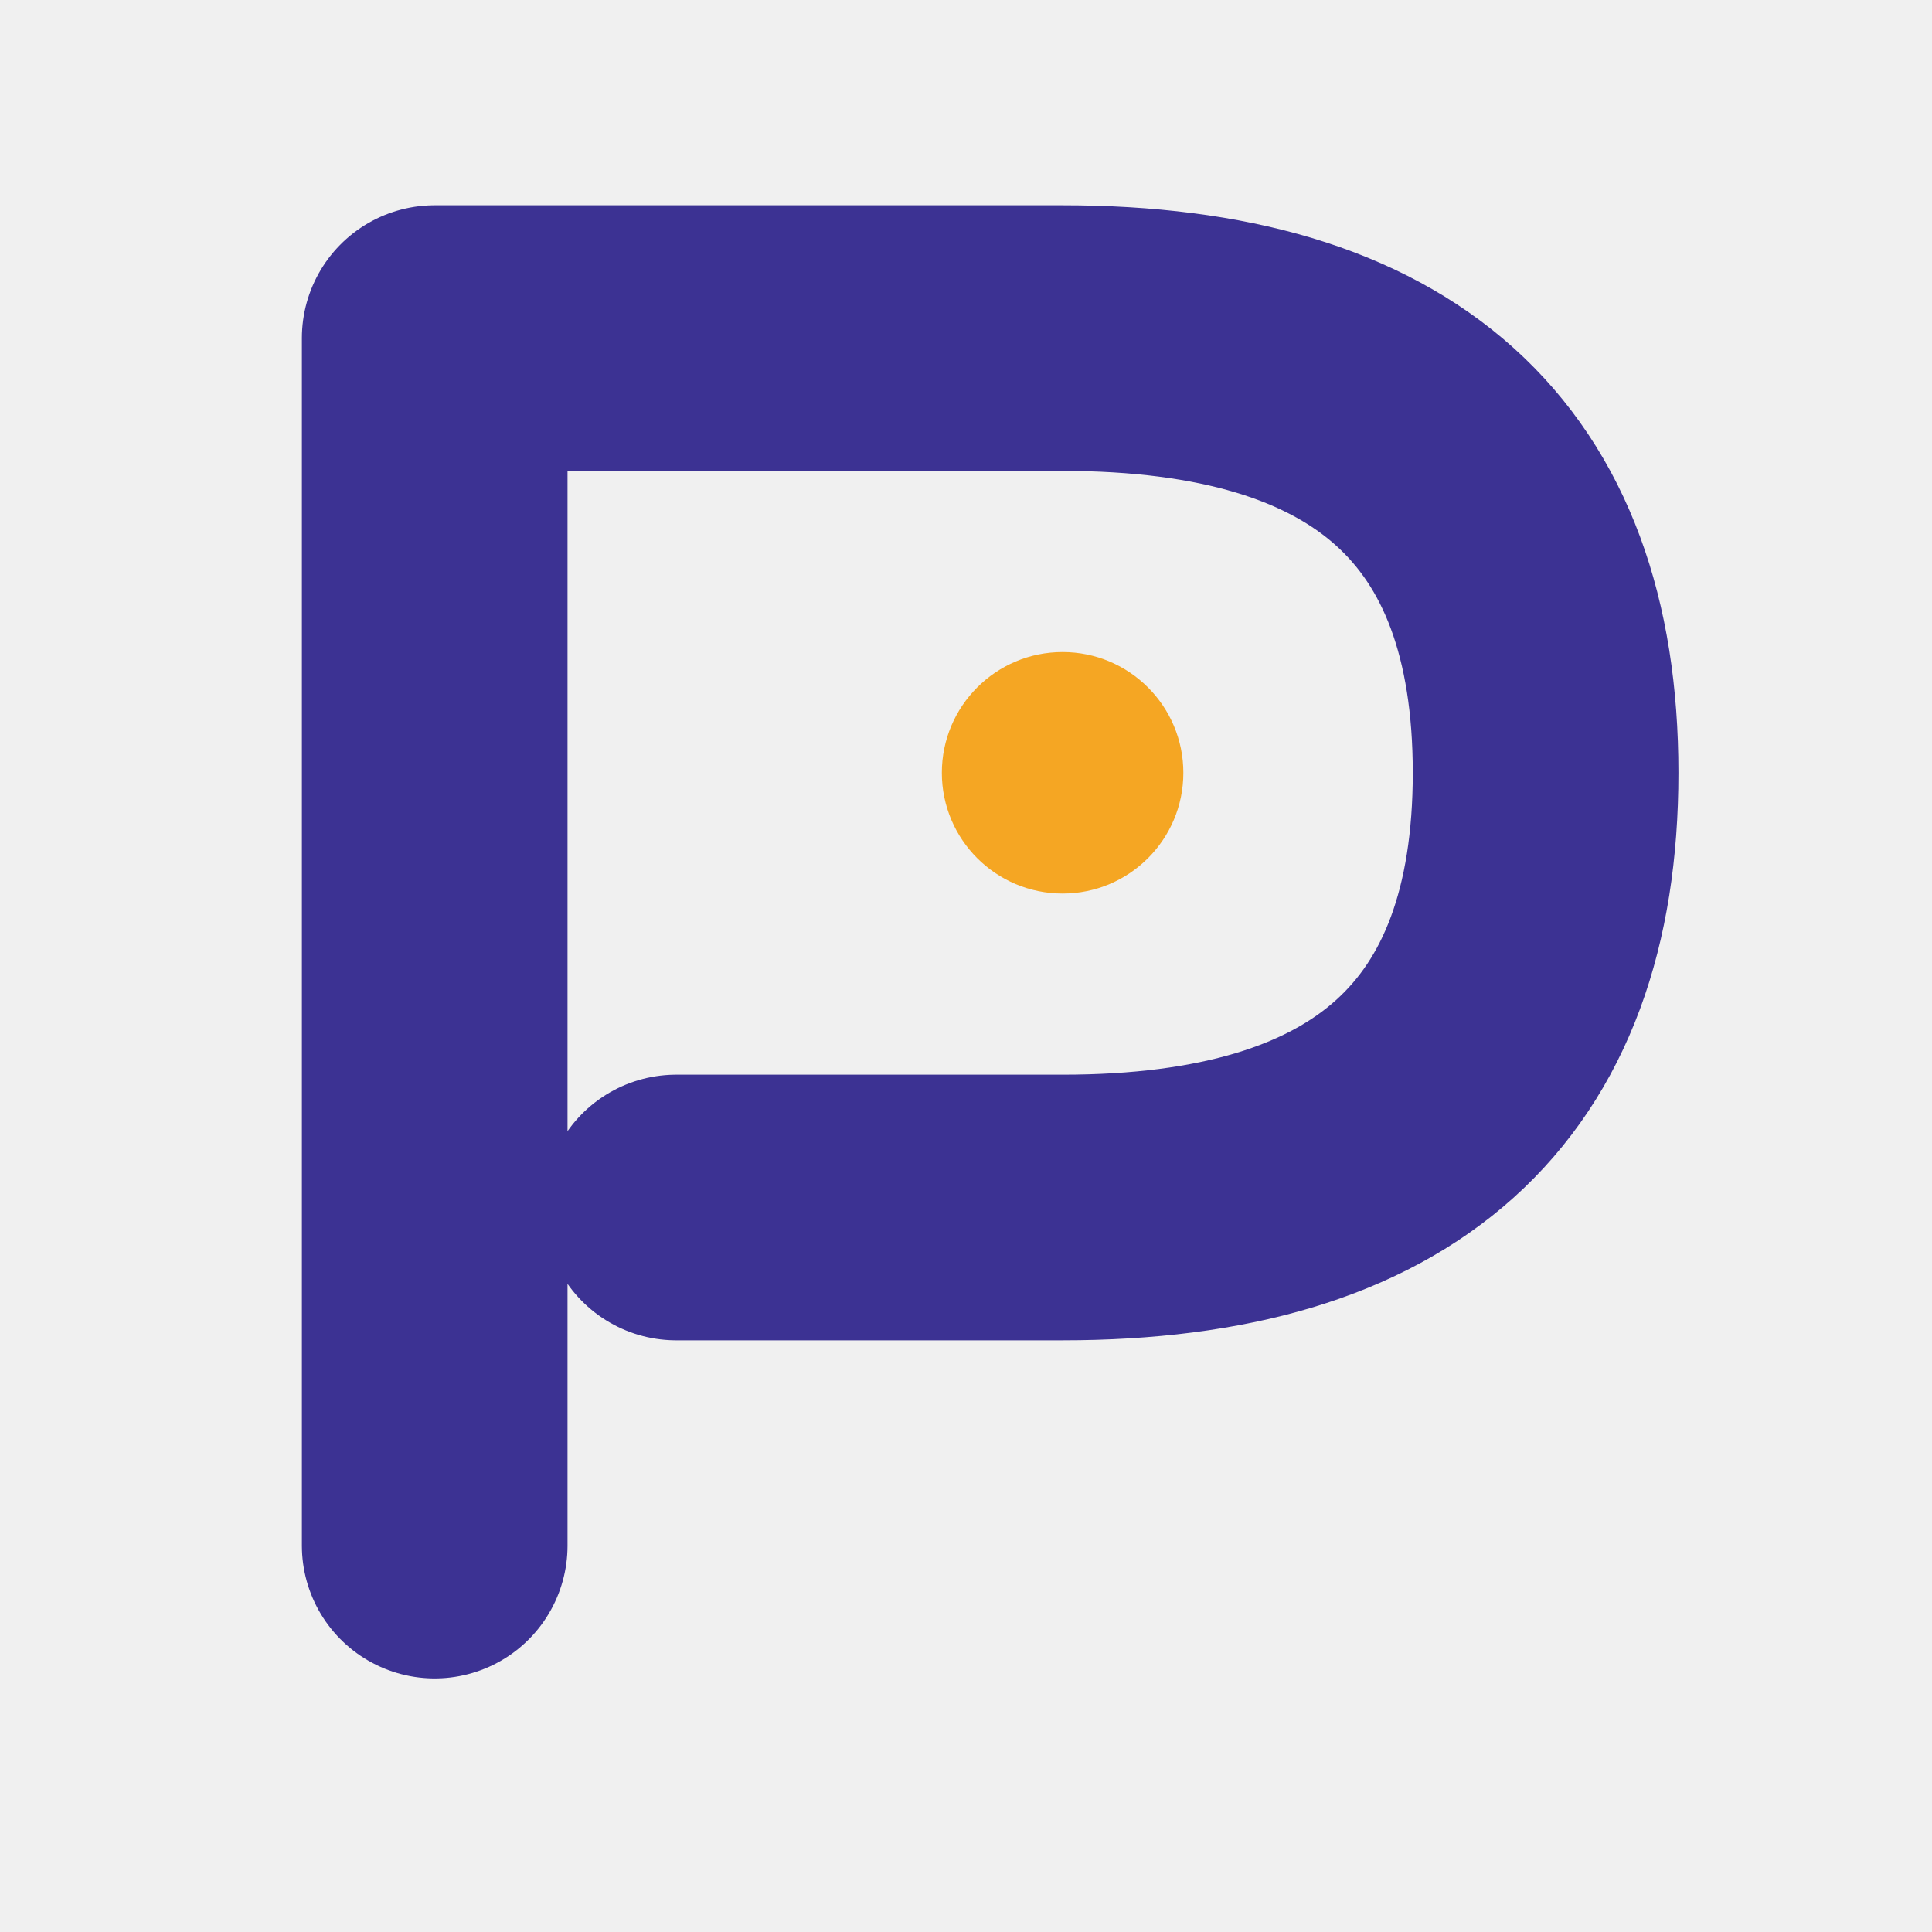
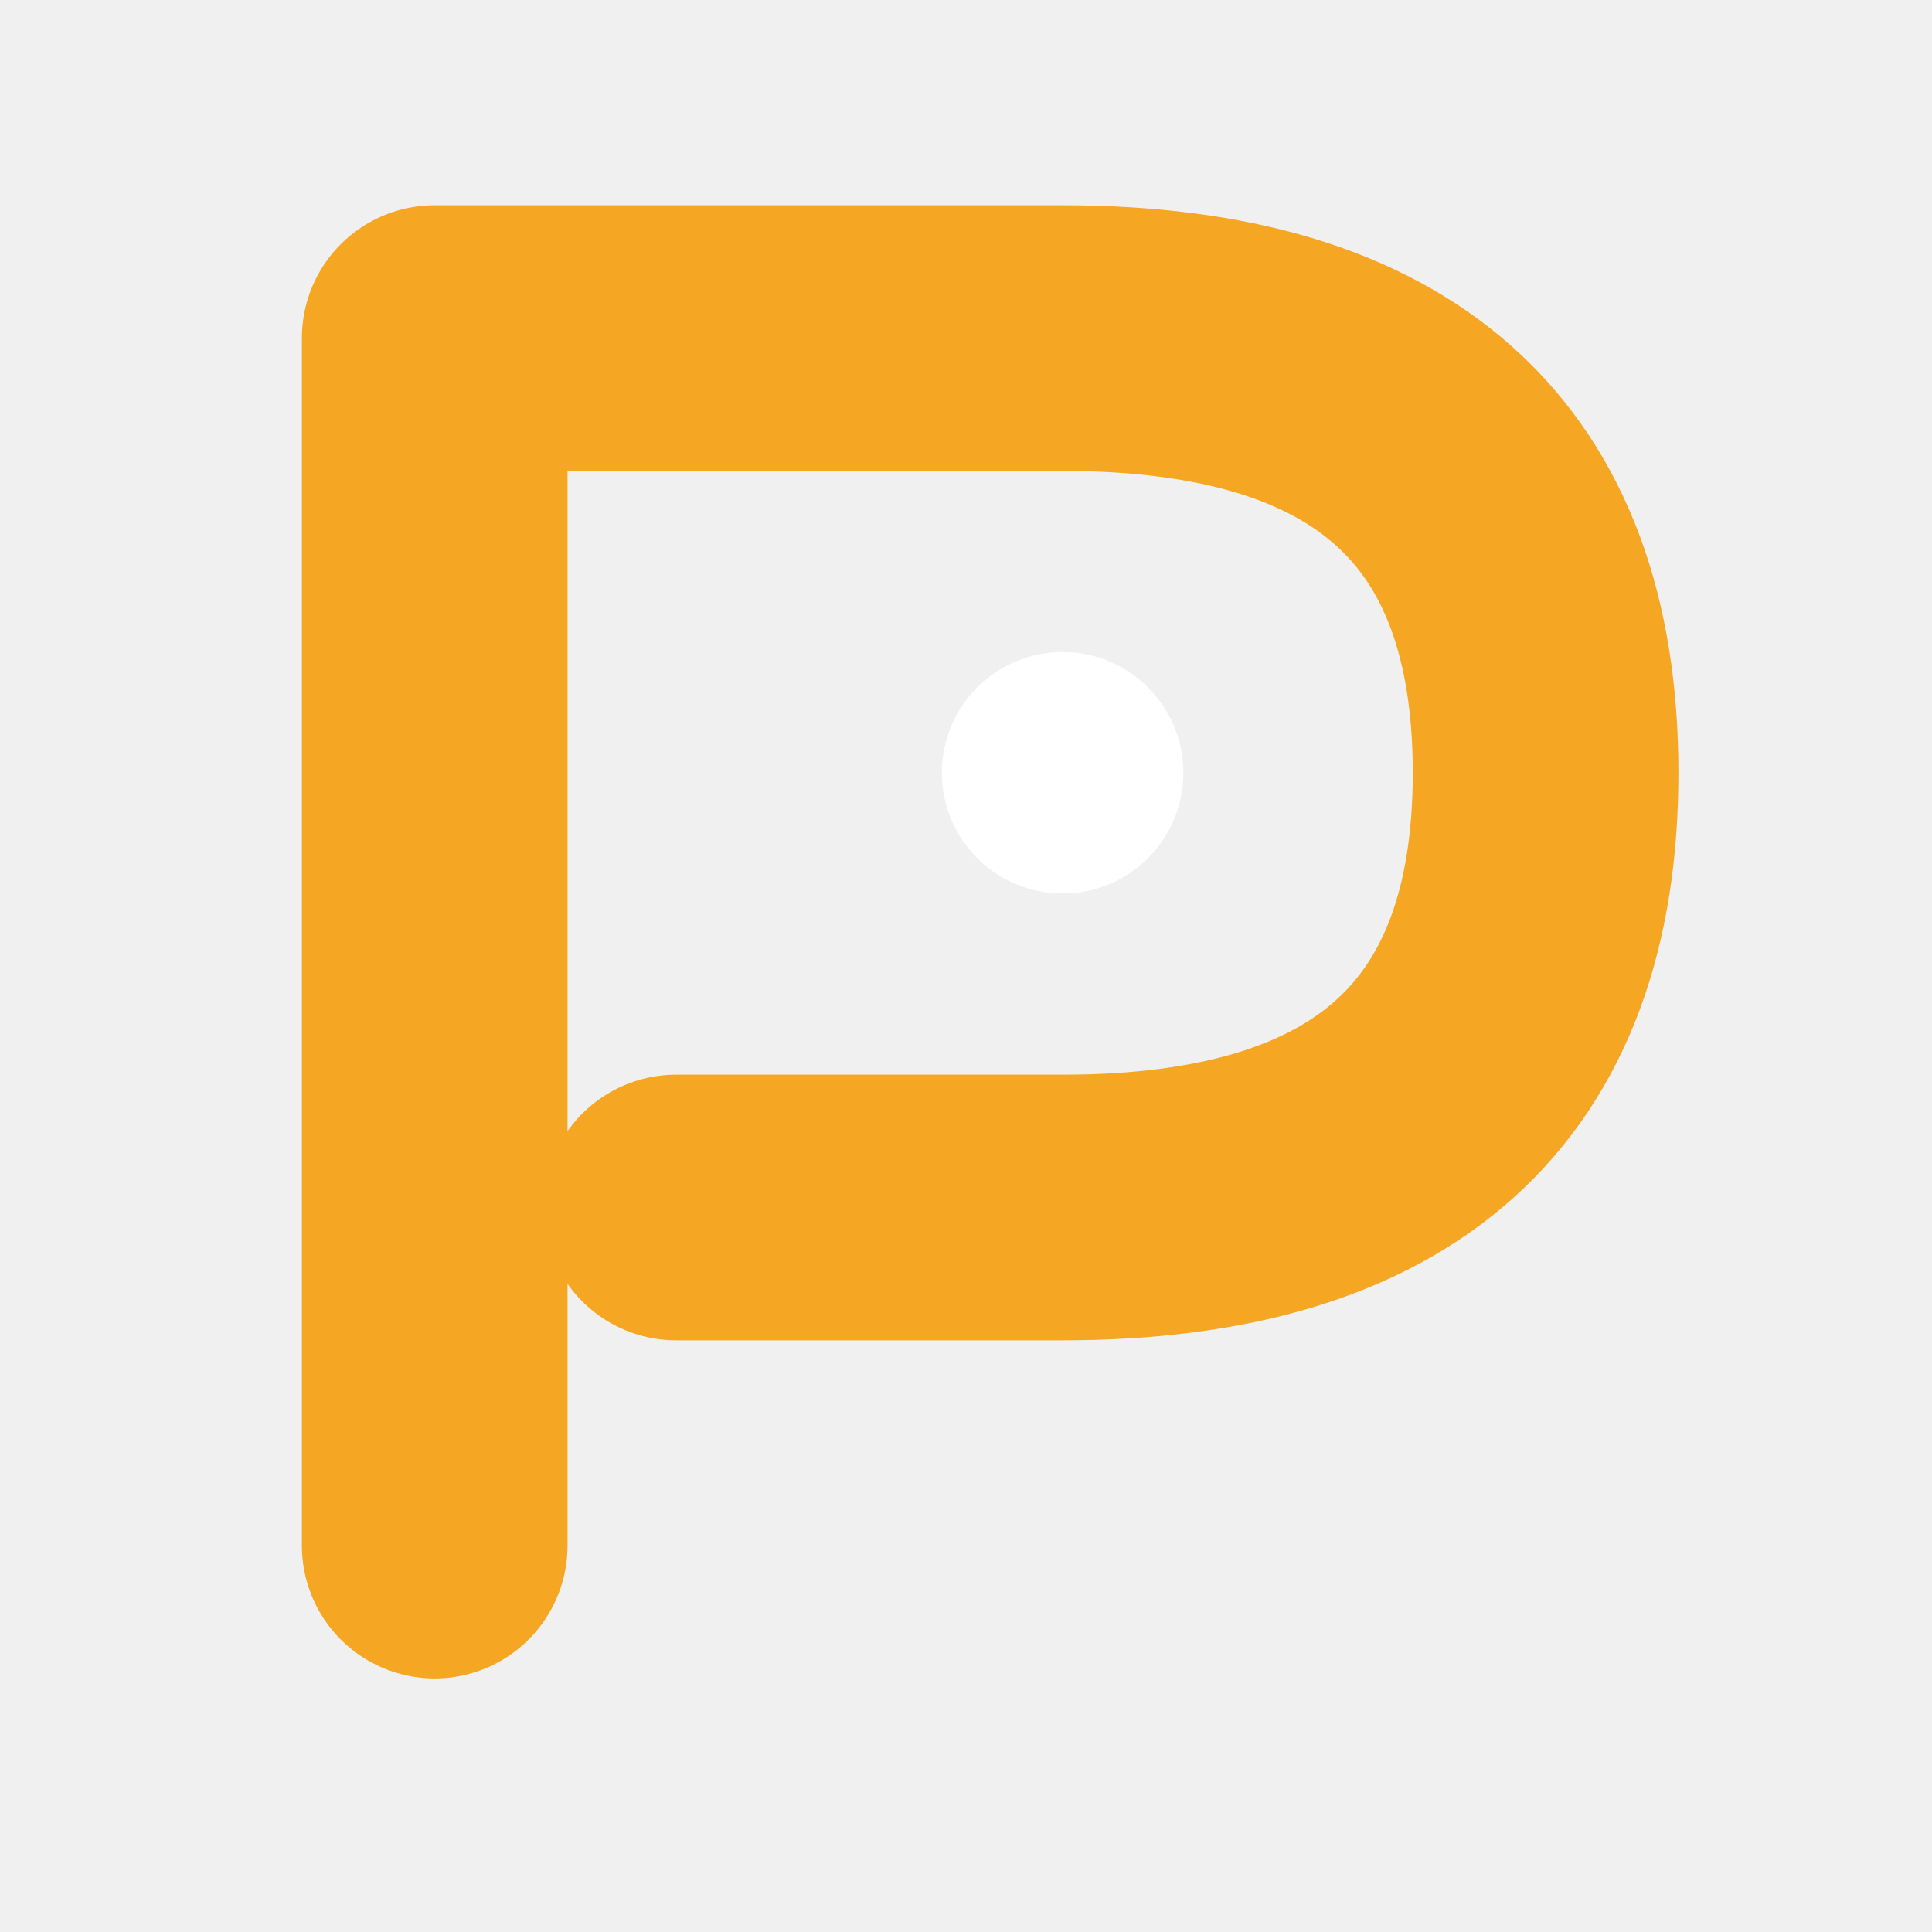
<svg xmlns="http://www.w3.org/2000/svg" width="80" height="80" viewBox="0 0 80 80">
-   <path d="M 18 64 L 18 14 L 44 14 Q 64 14 64 32 Q 64 50 44 50 L 28 50" stroke="#3C3293" stroke-width="11" stroke-linecap="round" stroke-linejoin="round" fill="none" />
-   <circle cx="44" cy="32" r="5" fill="#F5A623" />
+   <path d="M 18 64 L 18 14 L 44 14 Q 64 14 64 32 Q 64 50 44 50 L 28 50" stroke="#F5A623" stroke-width="11" stroke-linecap="round" stroke-linejoin="round" fill="none" />
+   <circle cx="44" cy="32" r="5" fill="#FFFFFF" />
</svg>
